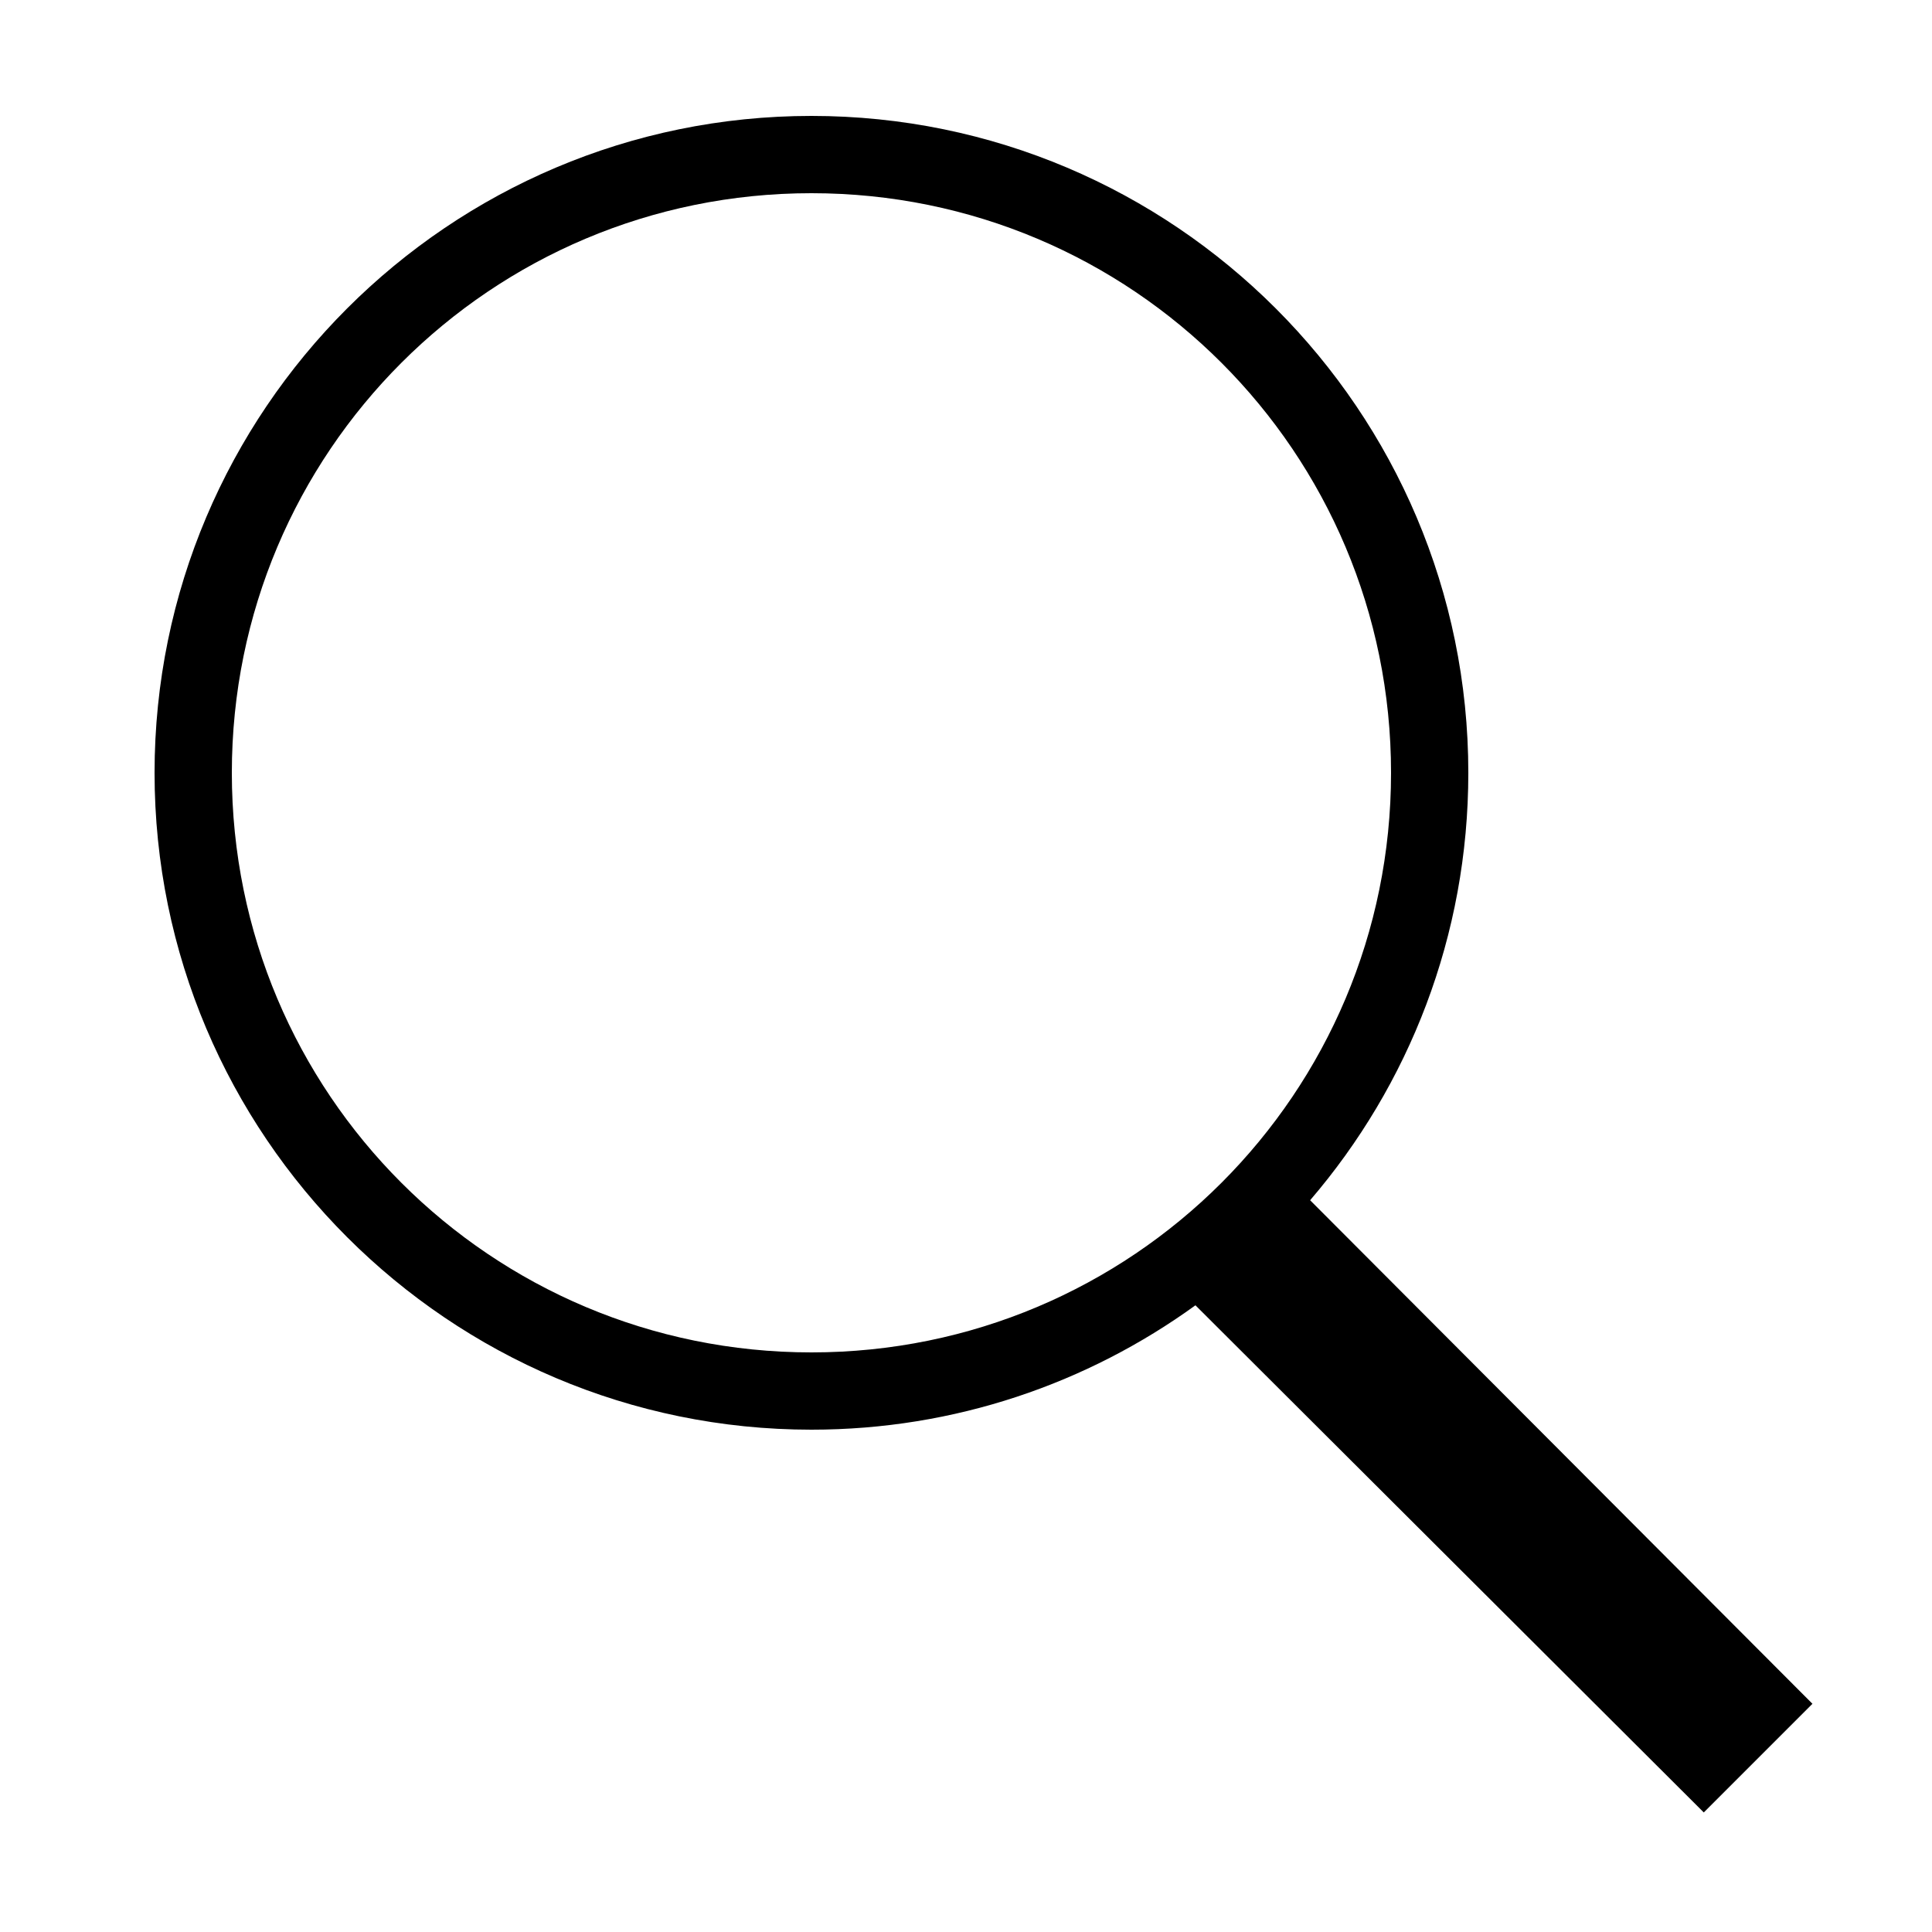
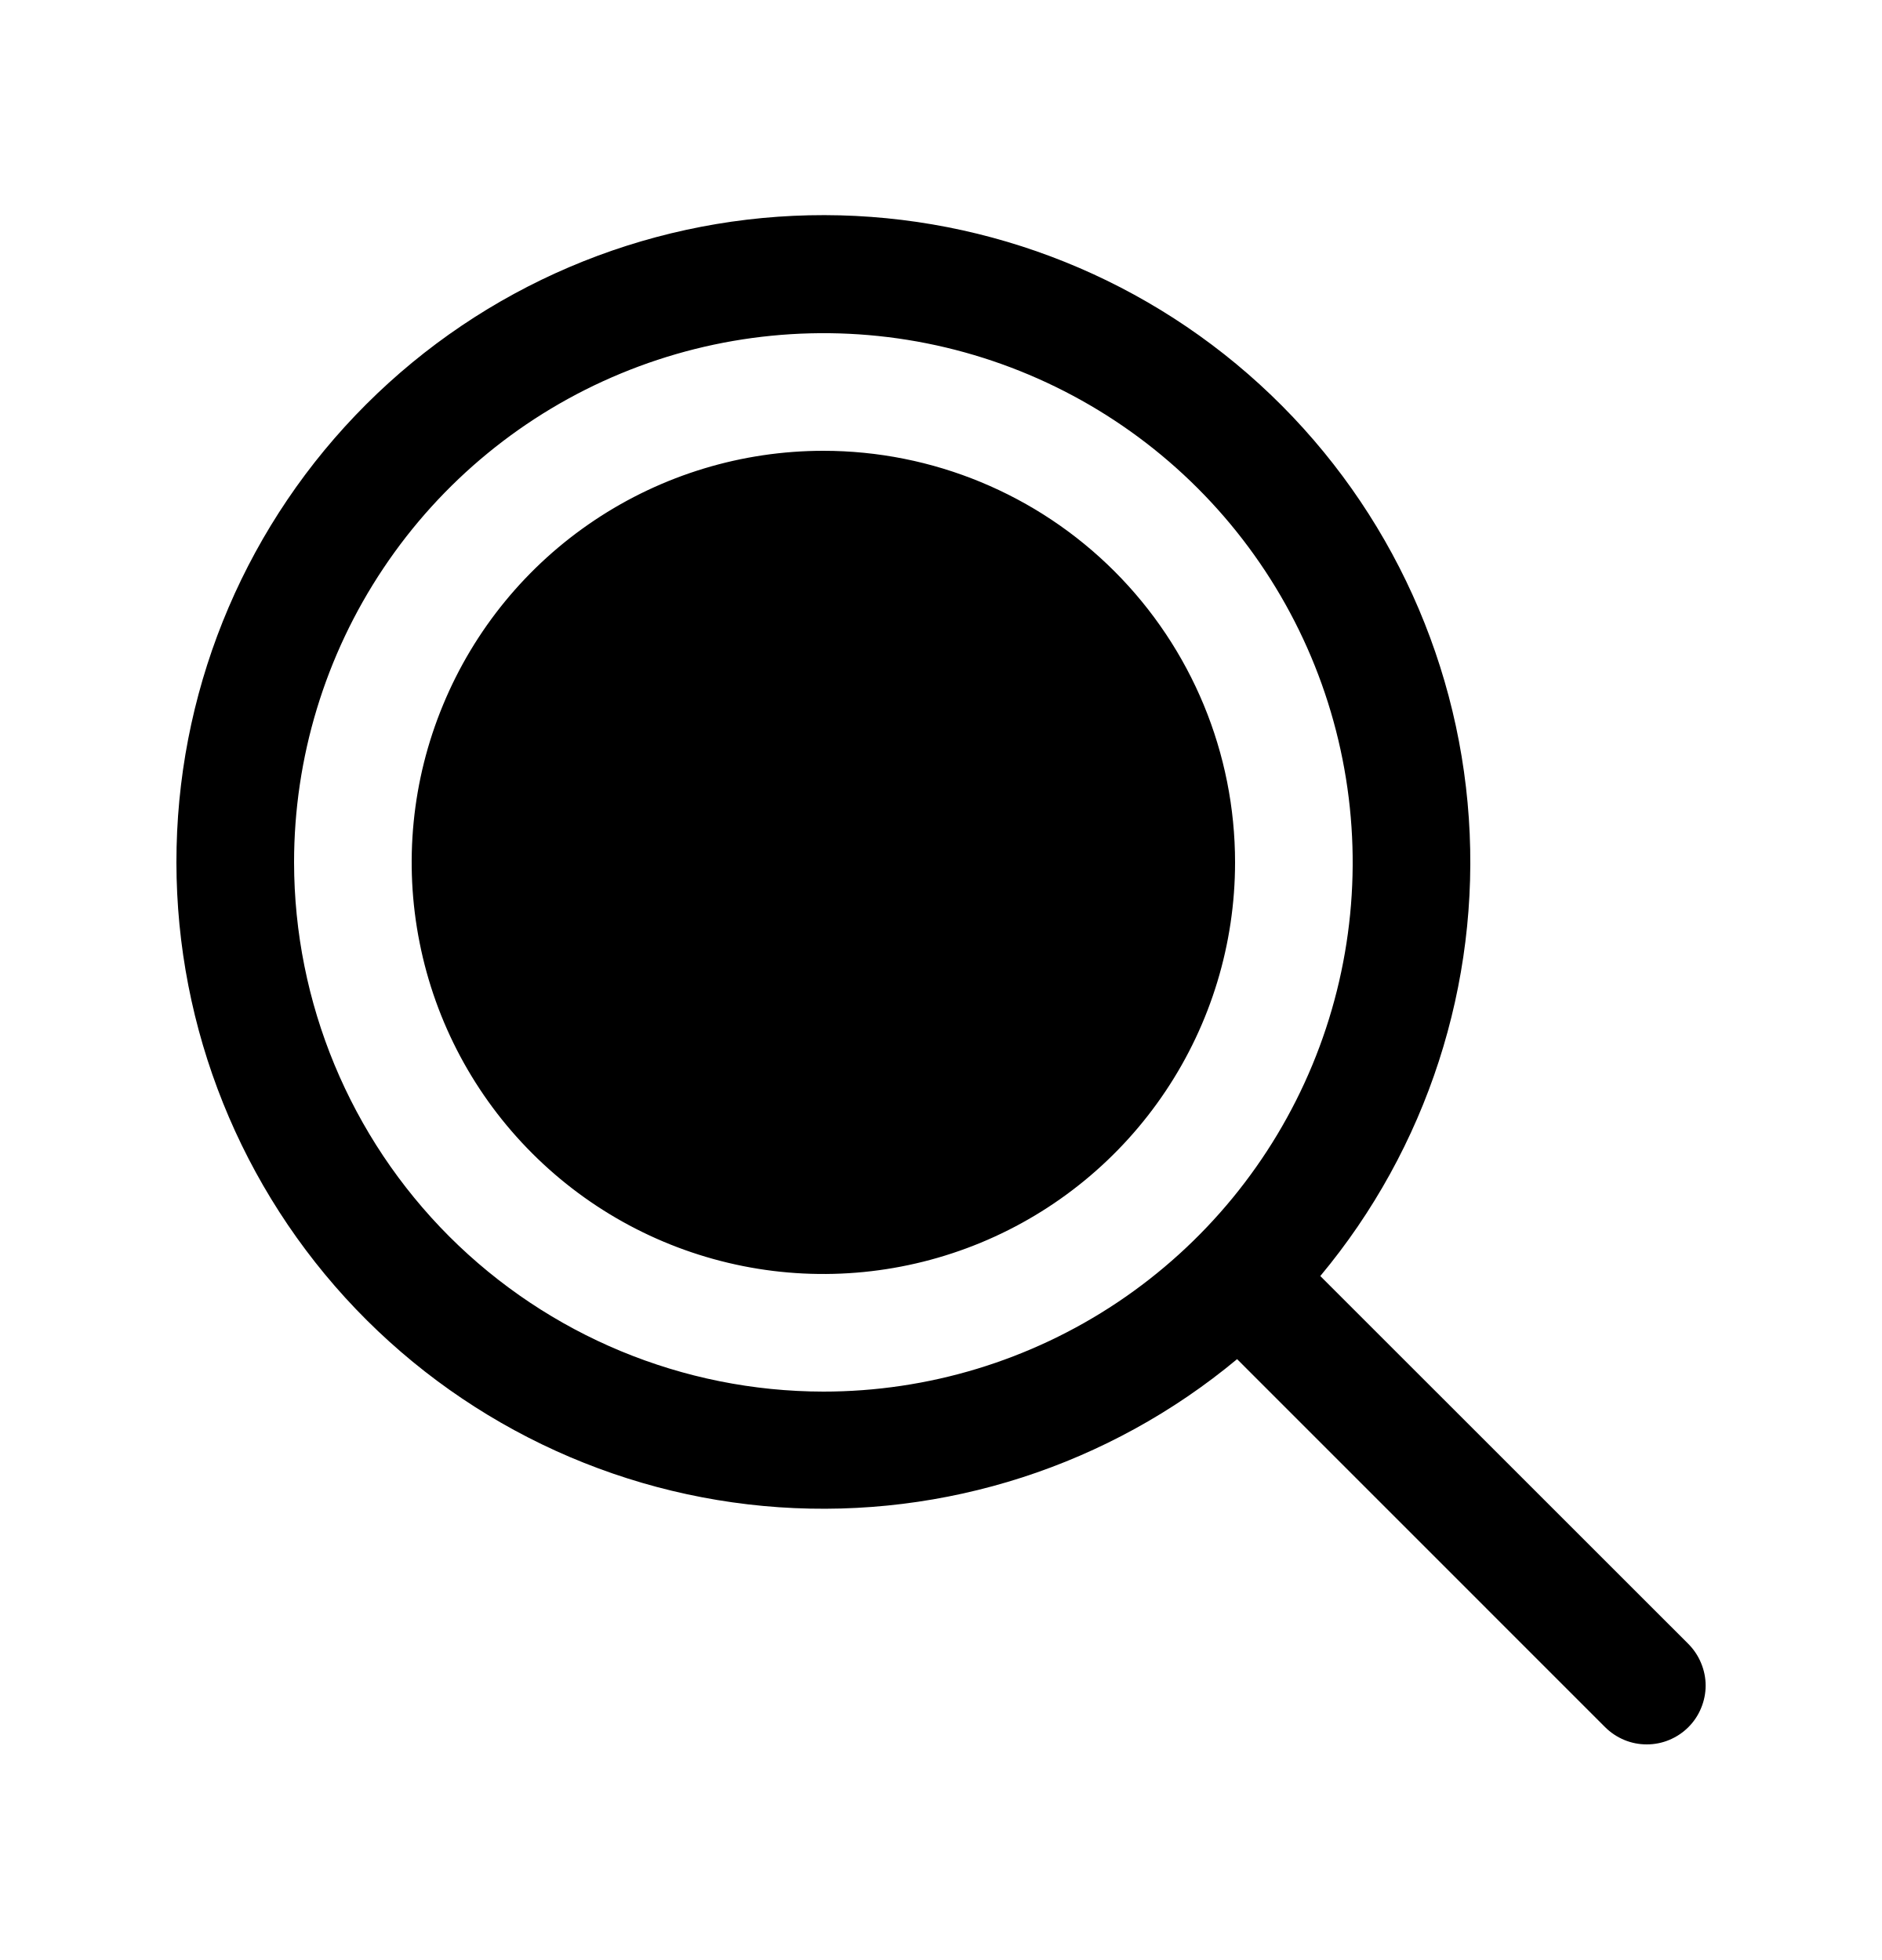
- <svg xmlns="http://www.w3.org/2000/svg" viewBox="0 0 50 50" width="50px" height="50px">
-   <path d="M 21 3 C 11.621 3 4 10.621 4 20 C 4 29.379 11.621 37 21 37 C 24.711 37 28.141 35.805 30.938 33.781 L 44.094 46.906 L 46.906 44.094 L 33.906 31.062 C 36.461 28.086 38 24.223 38 20 C 38 10.621 30.379 3 21 3 Z M 21 5 C 29.297 5 36 11.703 36 20 C 36 28.297 29.297 35 21 35 C 12.703 35 6 28.297 6 20 C 6 11.703 12.703 5 21 5 Z" />
+ <svg xmlns="http://www.w3.org/2000/svg" width="24" height="25" viewBox="0 0 24 25" fill="none">
+   <path d="M15.75 11C15.75 12.038 15.442 13.053 14.865 13.916C14.288 14.78 13.468 15.453 12.509 15.85C11.55 16.247 10.494 16.352 9.476 16.149C8.457 15.946 7.522 15.446 6.788 14.712C6.053 13.978 5.553 13.042 5.351 12.024C5.148 11.006 5.252 9.95 5.65 8.991C6.047 8.031 6.72 7.211 7.583 6.635C8.447 6.058 9.462 5.75 10.5 5.75C11.892 5.75 13.228 6.303 14.212 7.287C15.197 8.272 15.75 9.607 15.75 11ZM21.531 22.03C21.461 22.1 21.378 22.155 21.287 22.193C21.196 22.231 21.099 22.25 21 22.25C20.901 22.25 20.804 22.231 20.713 22.193C20.622 22.155 20.539 22.1 20.469 22.03L15.776 17.336C14.144 18.694 12.052 19.37 9.933 19.225C7.815 19.079 5.835 18.122 4.404 16.554C2.974 14.985 2.203 12.925 2.252 10.803C2.301 8.68 3.167 6.658 4.669 5.158C6.171 3.657 8.193 2.794 10.316 2.746C12.438 2.699 14.498 3.472 16.065 4.904C17.632 6.336 18.587 8.317 18.731 10.435C18.875 12.553 18.197 14.645 16.837 16.276L21.531 20.969C21.6 21.039 21.656 21.122 21.693 21.213C21.731 21.304 21.751 21.401 21.751 21.5C21.751 21.598 21.731 21.696 21.693 21.787C21.656 21.878 21.6 21.961 21.531 22.03ZM10.5 17.75C11.835 17.75 13.14 17.354 14.25 16.612C15.36 15.87 16.225 14.816 16.736 13.583C17.247 12.35 17.381 10.992 17.12 9.683C16.86 8.374 16.217 7.171 15.273 6.227C14.329 5.283 13.126 4.64 11.817 4.379C10.508 4.119 9.15 4.253 7.917 4.764C6.684 5.274 5.629 6.14 4.888 7.25C4.146 8.36 3.75 9.665 3.75 11C3.752 12.789 4.464 14.505 5.729 15.771C6.995 17.036 8.71 17.748 10.5 17.75Z" fill="black" />
</svg>
